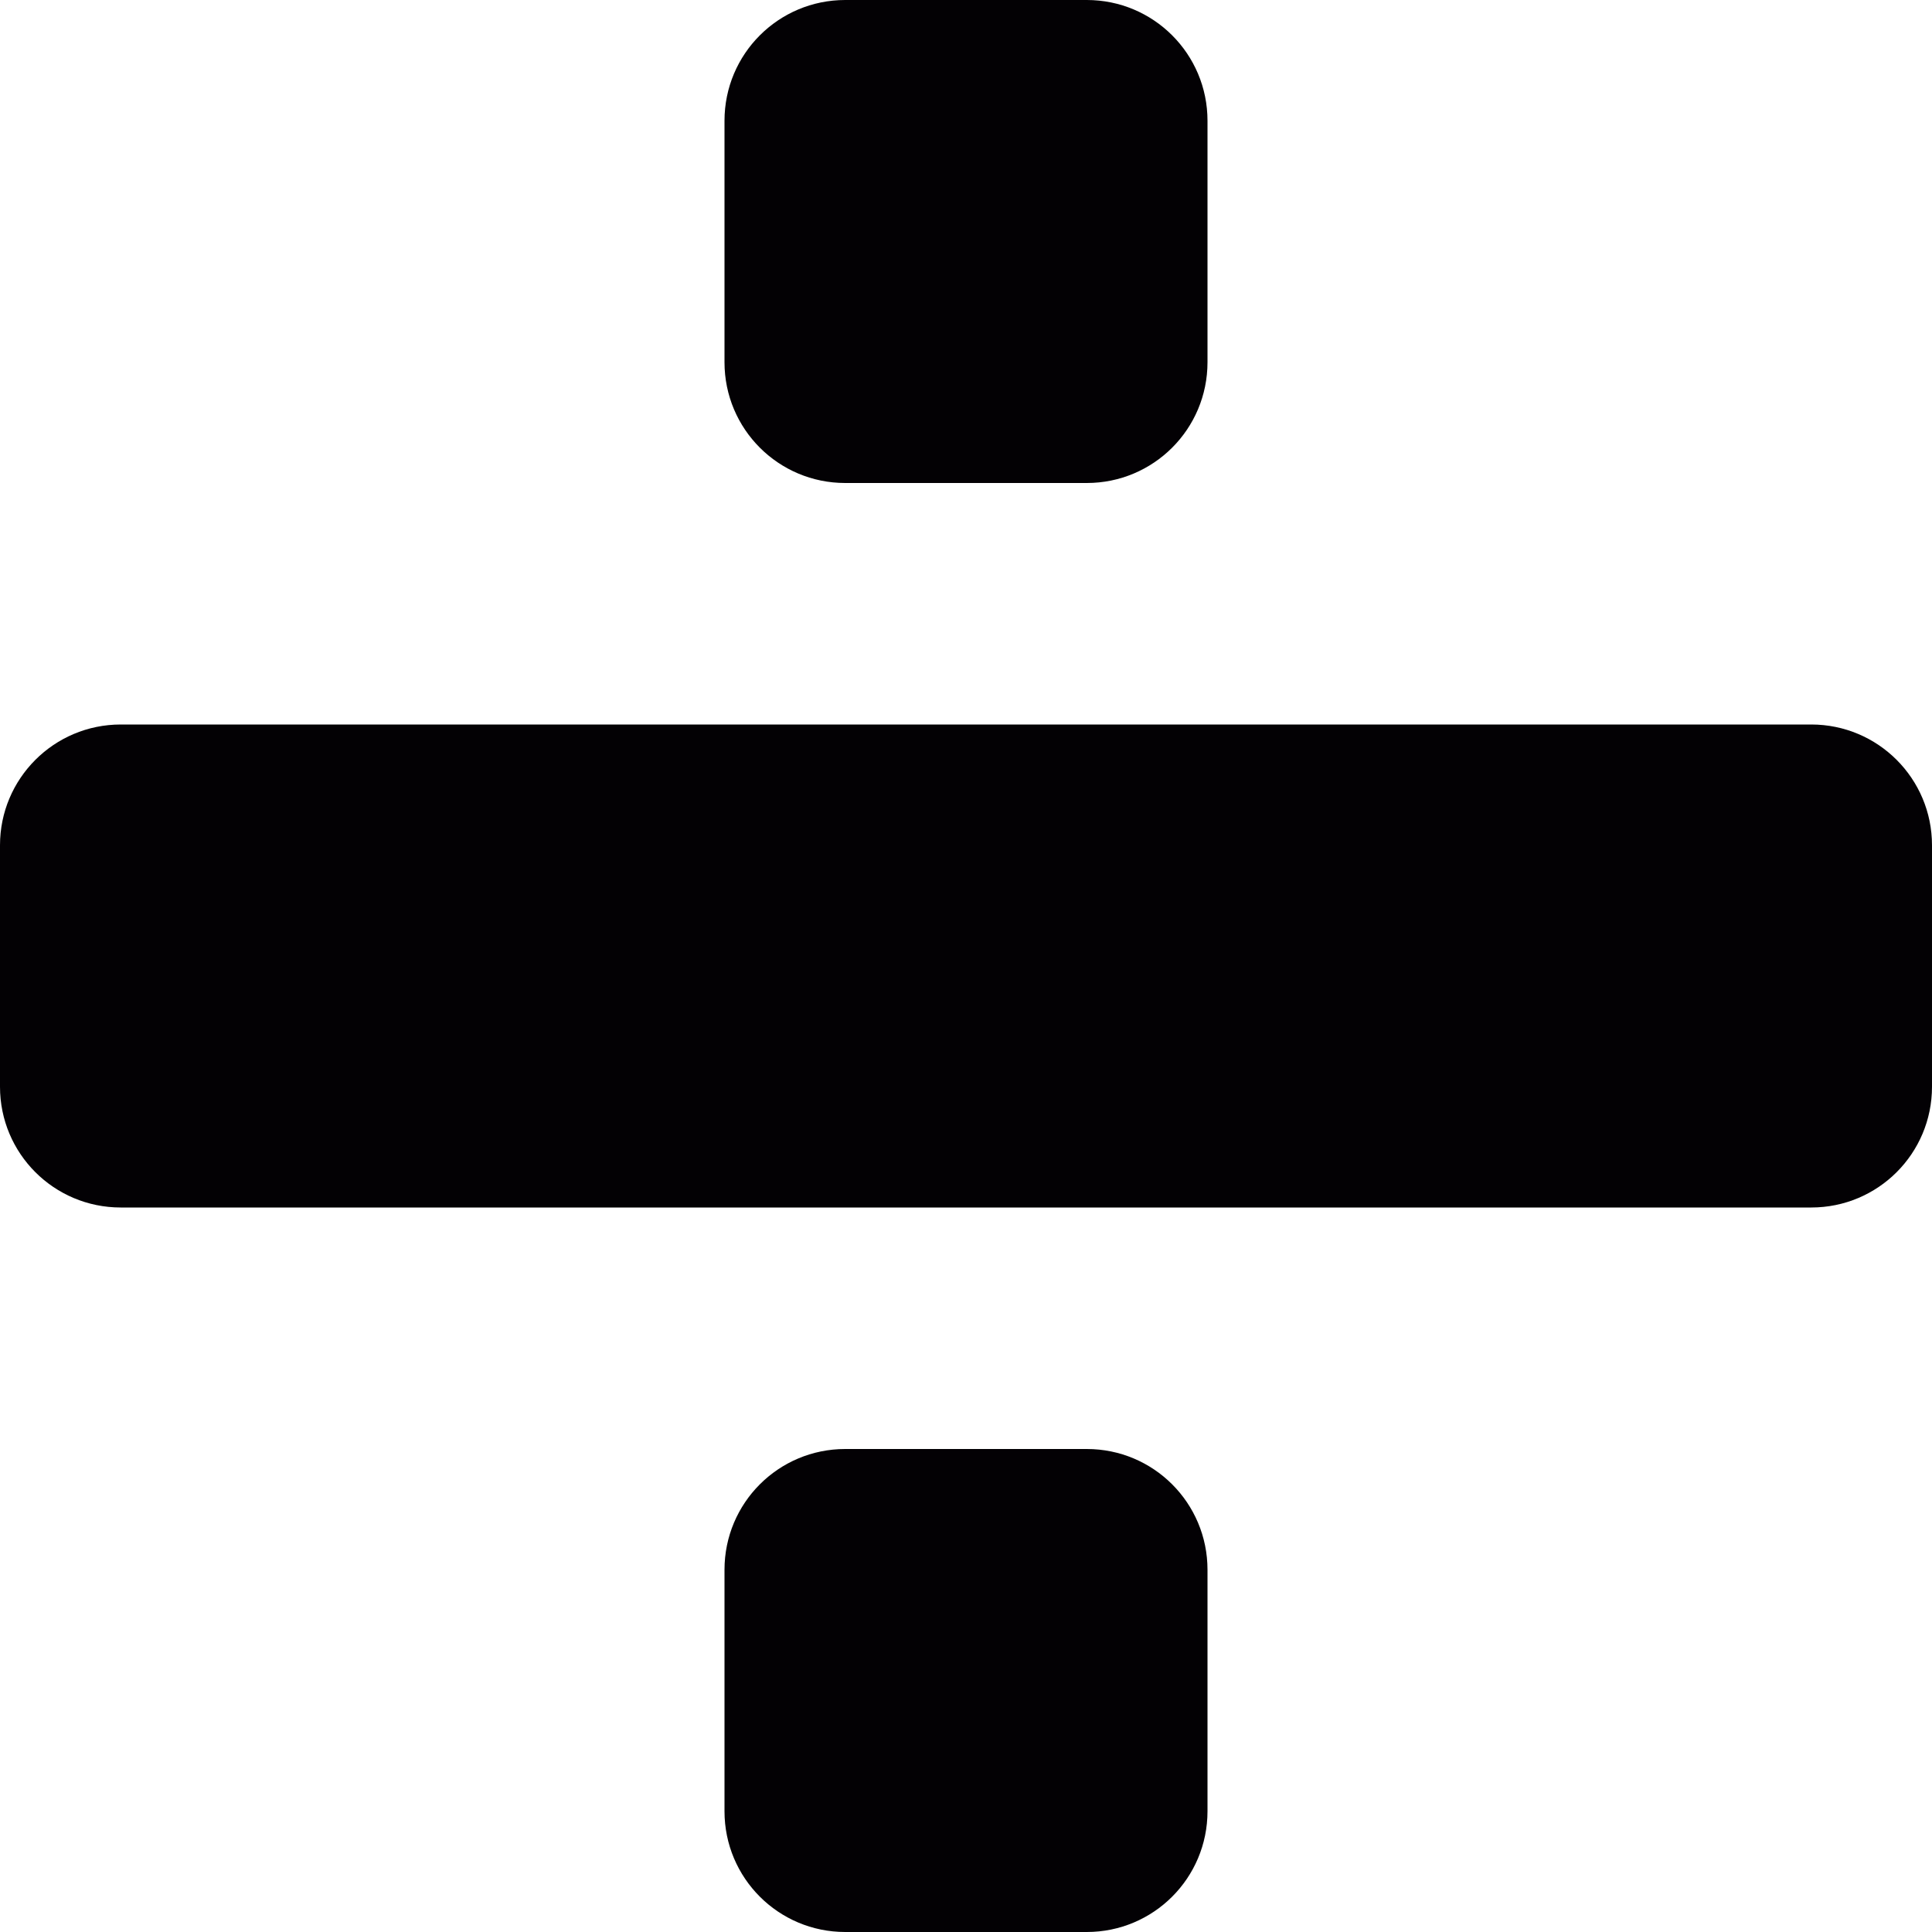
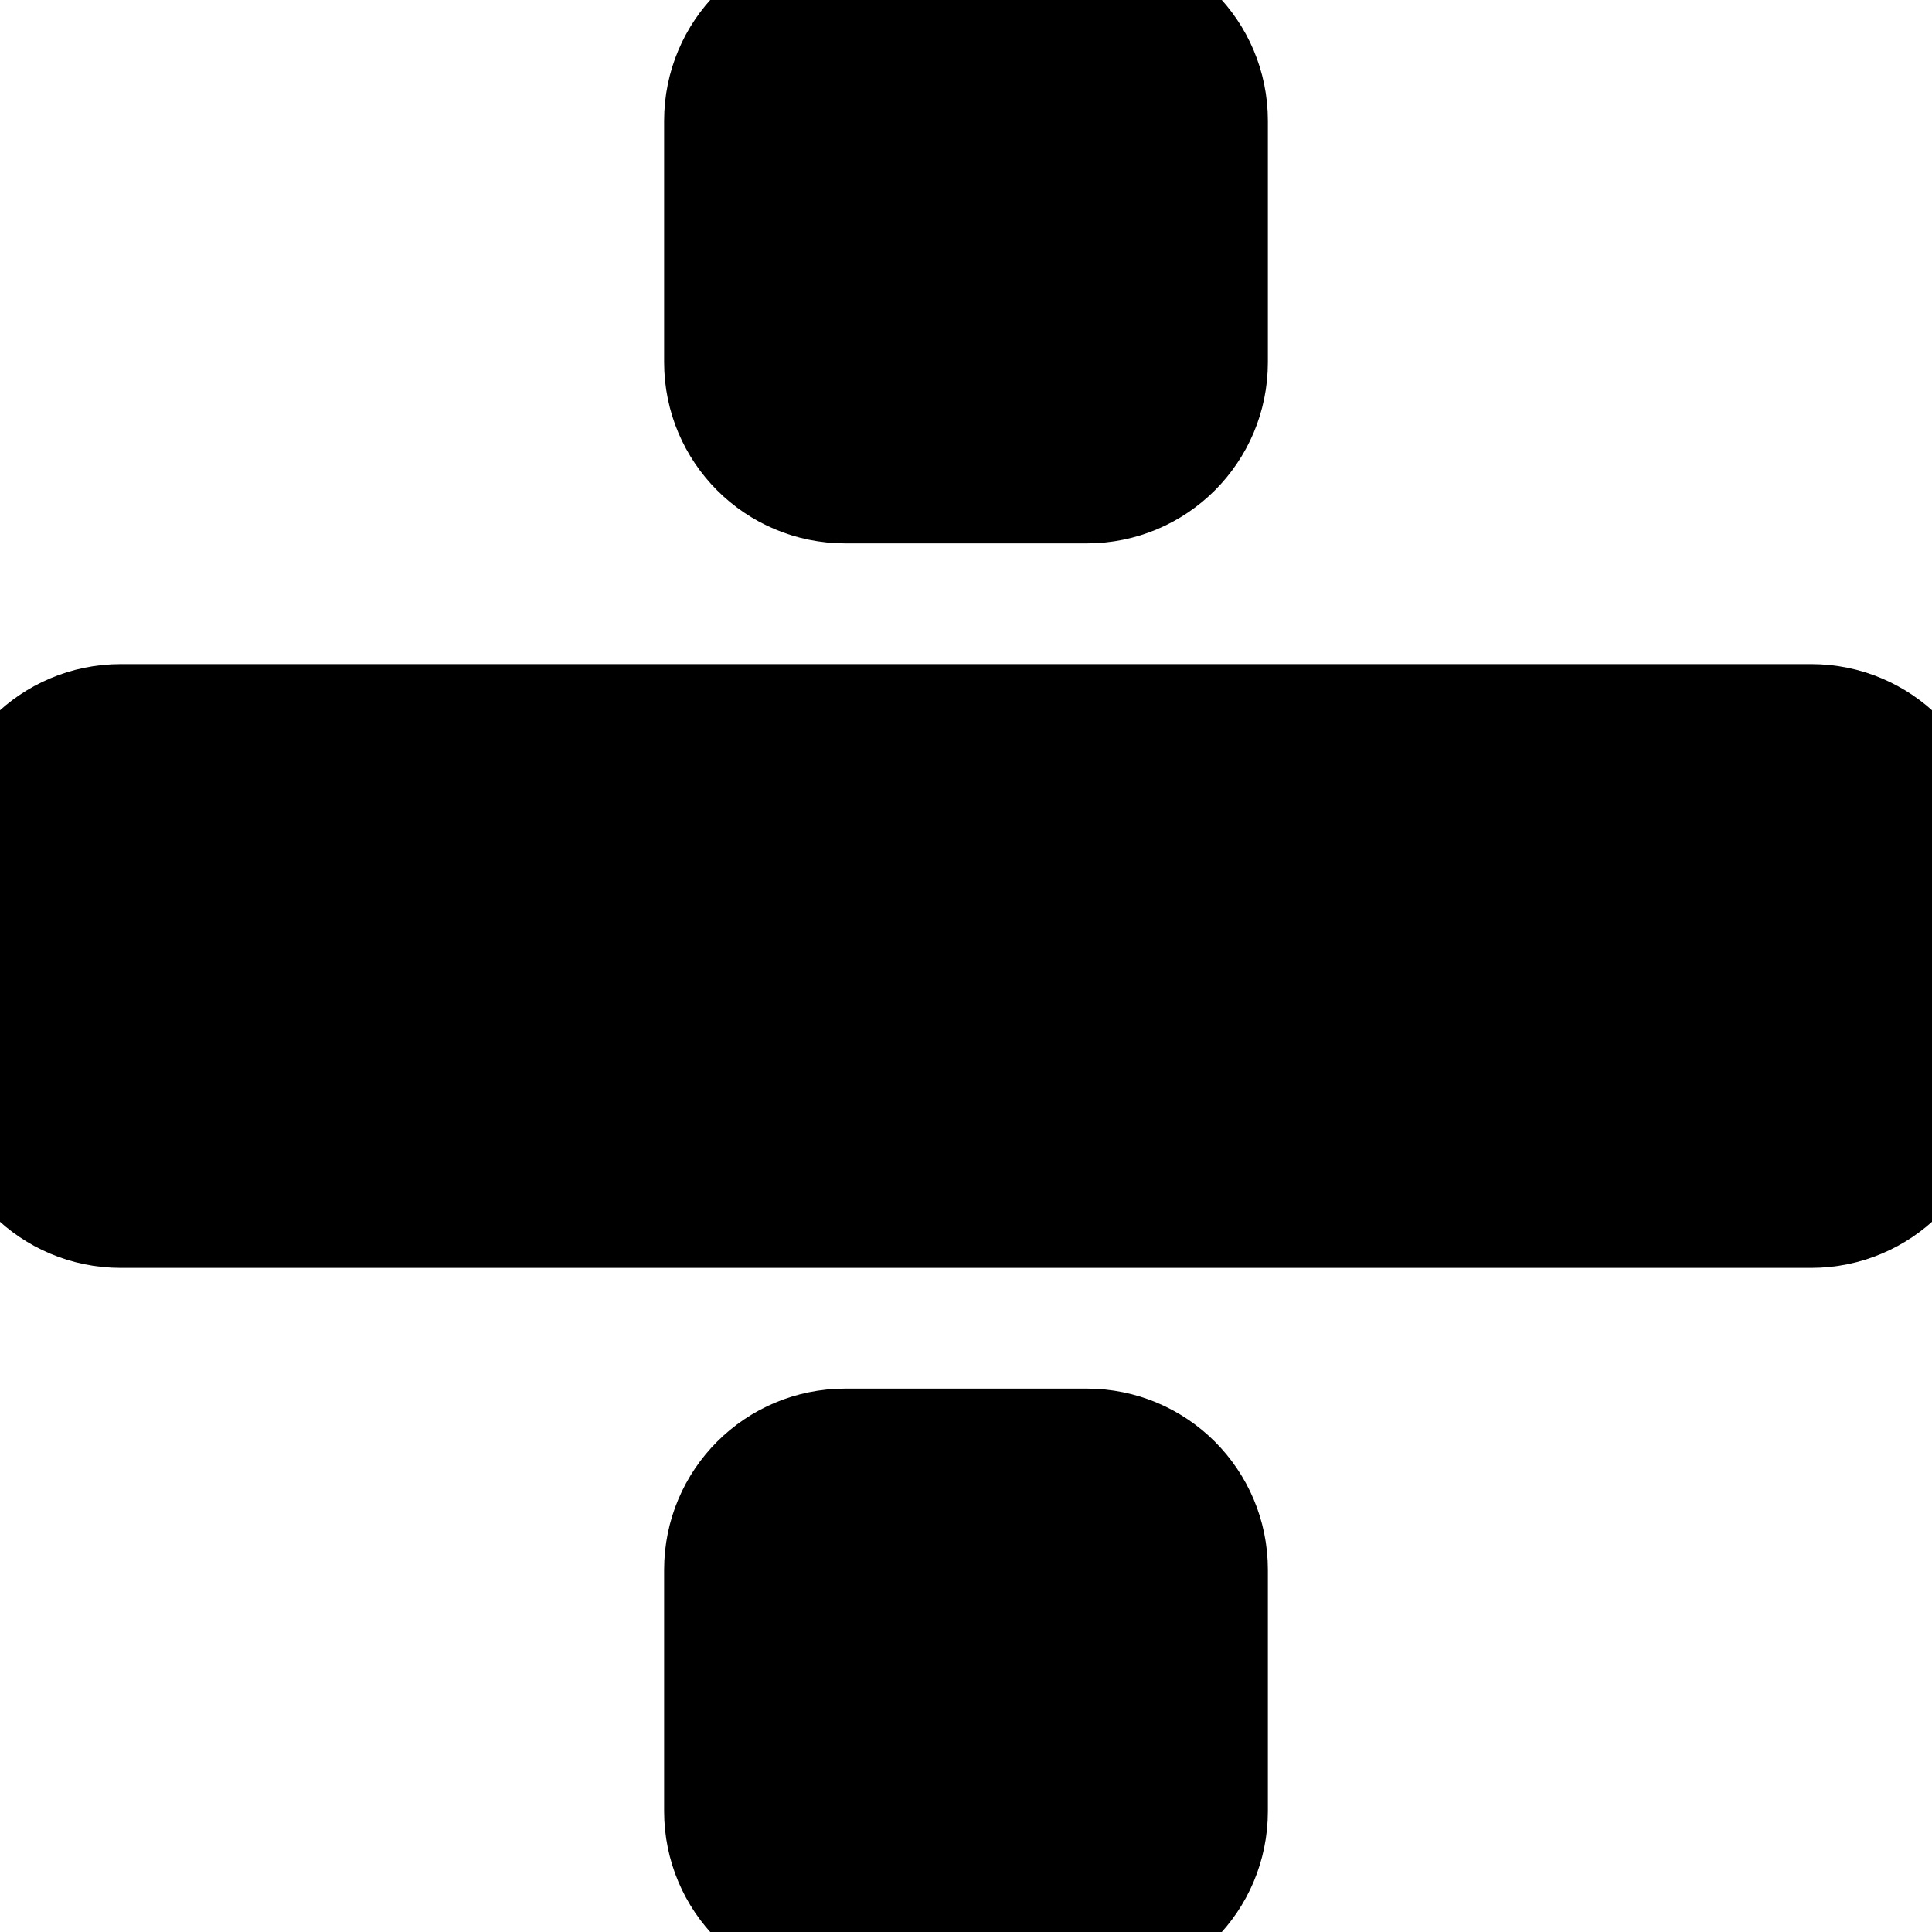
<svg xmlns="http://www.w3.org/2000/svg" version="1.1" id="Capa_1" x="0px" y="0px" viewBox="0 0 16 16" style="enable-background:new 0 0 16 16;" xml:space="preserve">
  <g>
-     <path style="fill:#030104;" d="M16,9c0,0.553-0.447,1-1,1H1c-0.553,0-1-0.447-1-1V7c0-0.552,0.447-1,1-1h14c0.553,0,1,0.448,1,1V9z   " />
-     <path style="fill:#030104;" d="M7,4C6.447,4,6,3.553,6,3V1c0-0.553,0.447-1,1-1h2c0.553,0,1,0.447,1,1v2c0,0.553-0.447,1-1,1H7z" />
-     <path style="fill:#030104;" d="M7,16c-0.553,0-1-0.447-1-1v-2c0-0.553,0.447-1,1-1h2c0.553,0,1,0.447,1,1v2c0,0.553-0.447,1-1,1H7z   " />
+     <path d="M16,9c0,0.553-0.447,1-1,1H1c-0.553,0-1-0.447-1-1V7c0-0.552,0.447-1,1-1h14c0.553,0,1,0.448,1,1V9z   " fill="#000000" stroke="#000000" />
+   </g>
+   <g>
+     <path d="M7,4C6.447,4,6,3.553,6,3V1c0-0.553,0.447-1,1-1h2c0.553,0,1,0.447,1,1v2c0,0.553-0.447,1-1,1H7z" fill="#000000" stroke="#000000" />
+   </g>
+   <g>
+     <path d="M7,16c-0.553,0-1-0.447-1-1v-2c0-0.553,0.447-1,1-1h2c0.553,0,1,0.447,1,1v2c0,0.553-0.447,1-1,1H7z   " fill="#000000" stroke="#000000" />
  </g>
  <g>
</g>
  <g>
</g>
  <g>
</g>
  <g>
</g>
  <g>
</g>
  <g>
</g>
  <g>
</g>
  <g>
</g>
  <g>
</g>
  <g>
</g>
  <g>
</g>
  <g>
</g>
  <g>
</g>
  <g>
</g>
  <g>
</g>
</svg>
